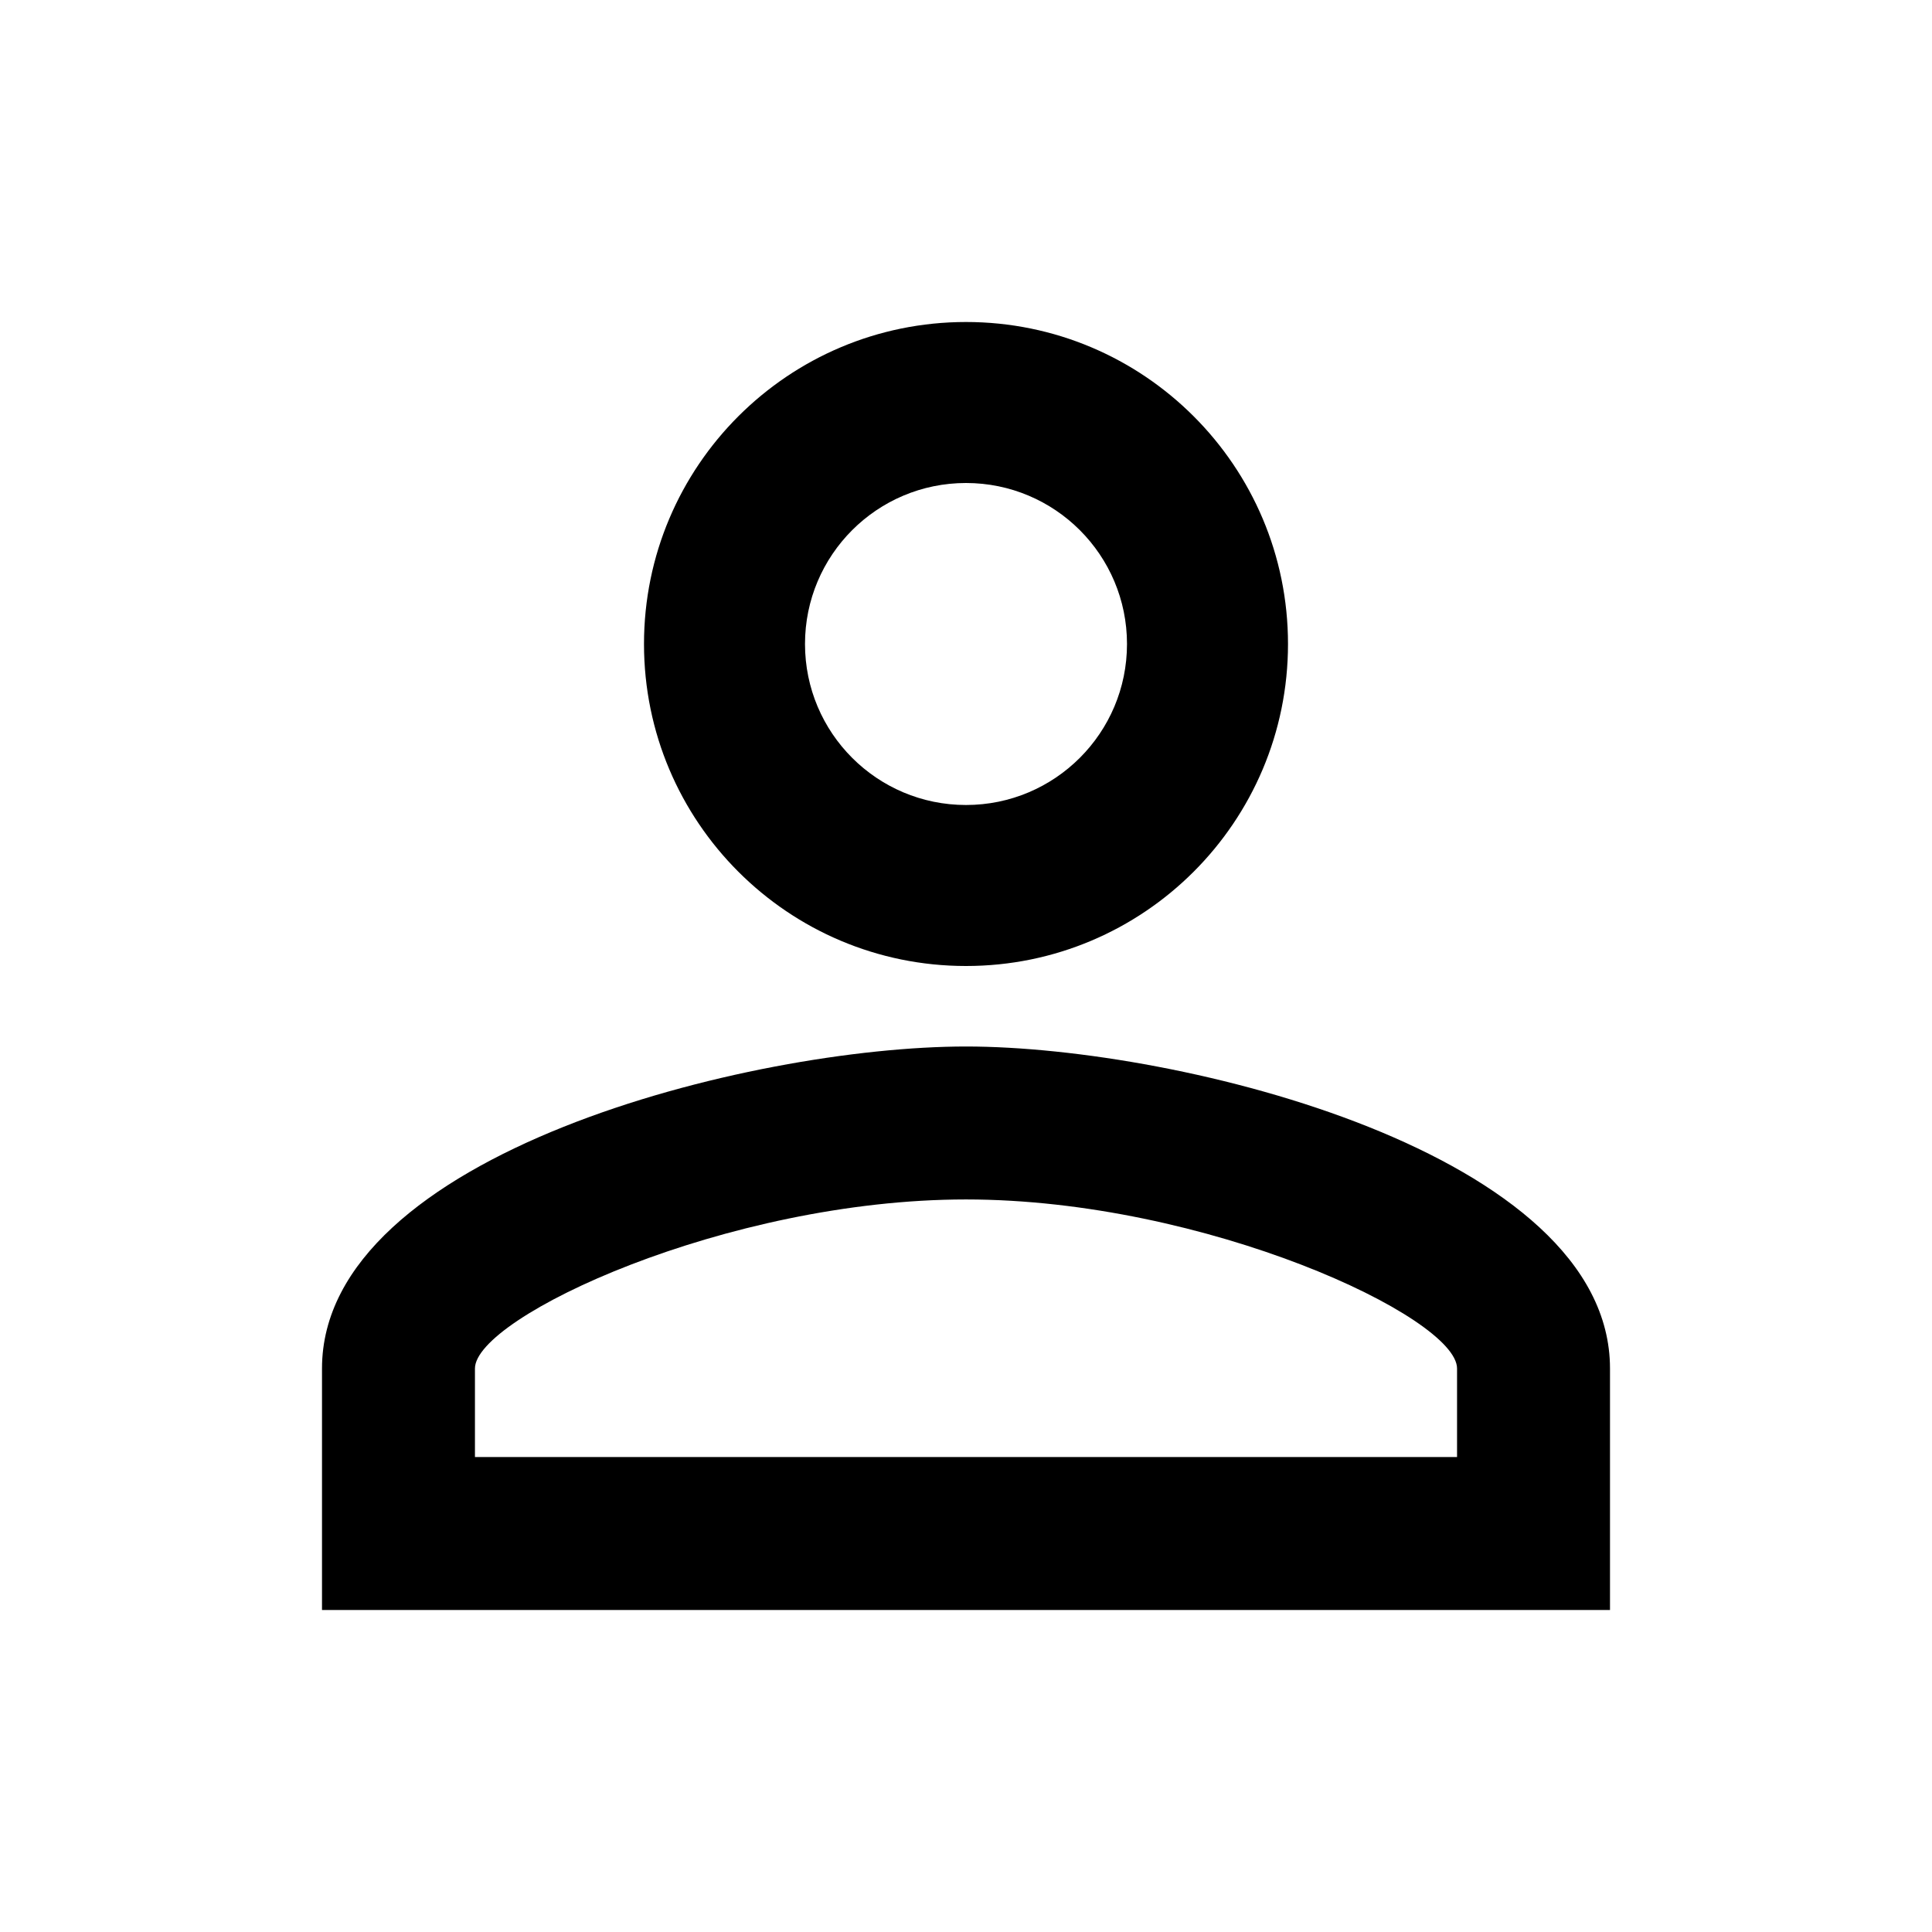
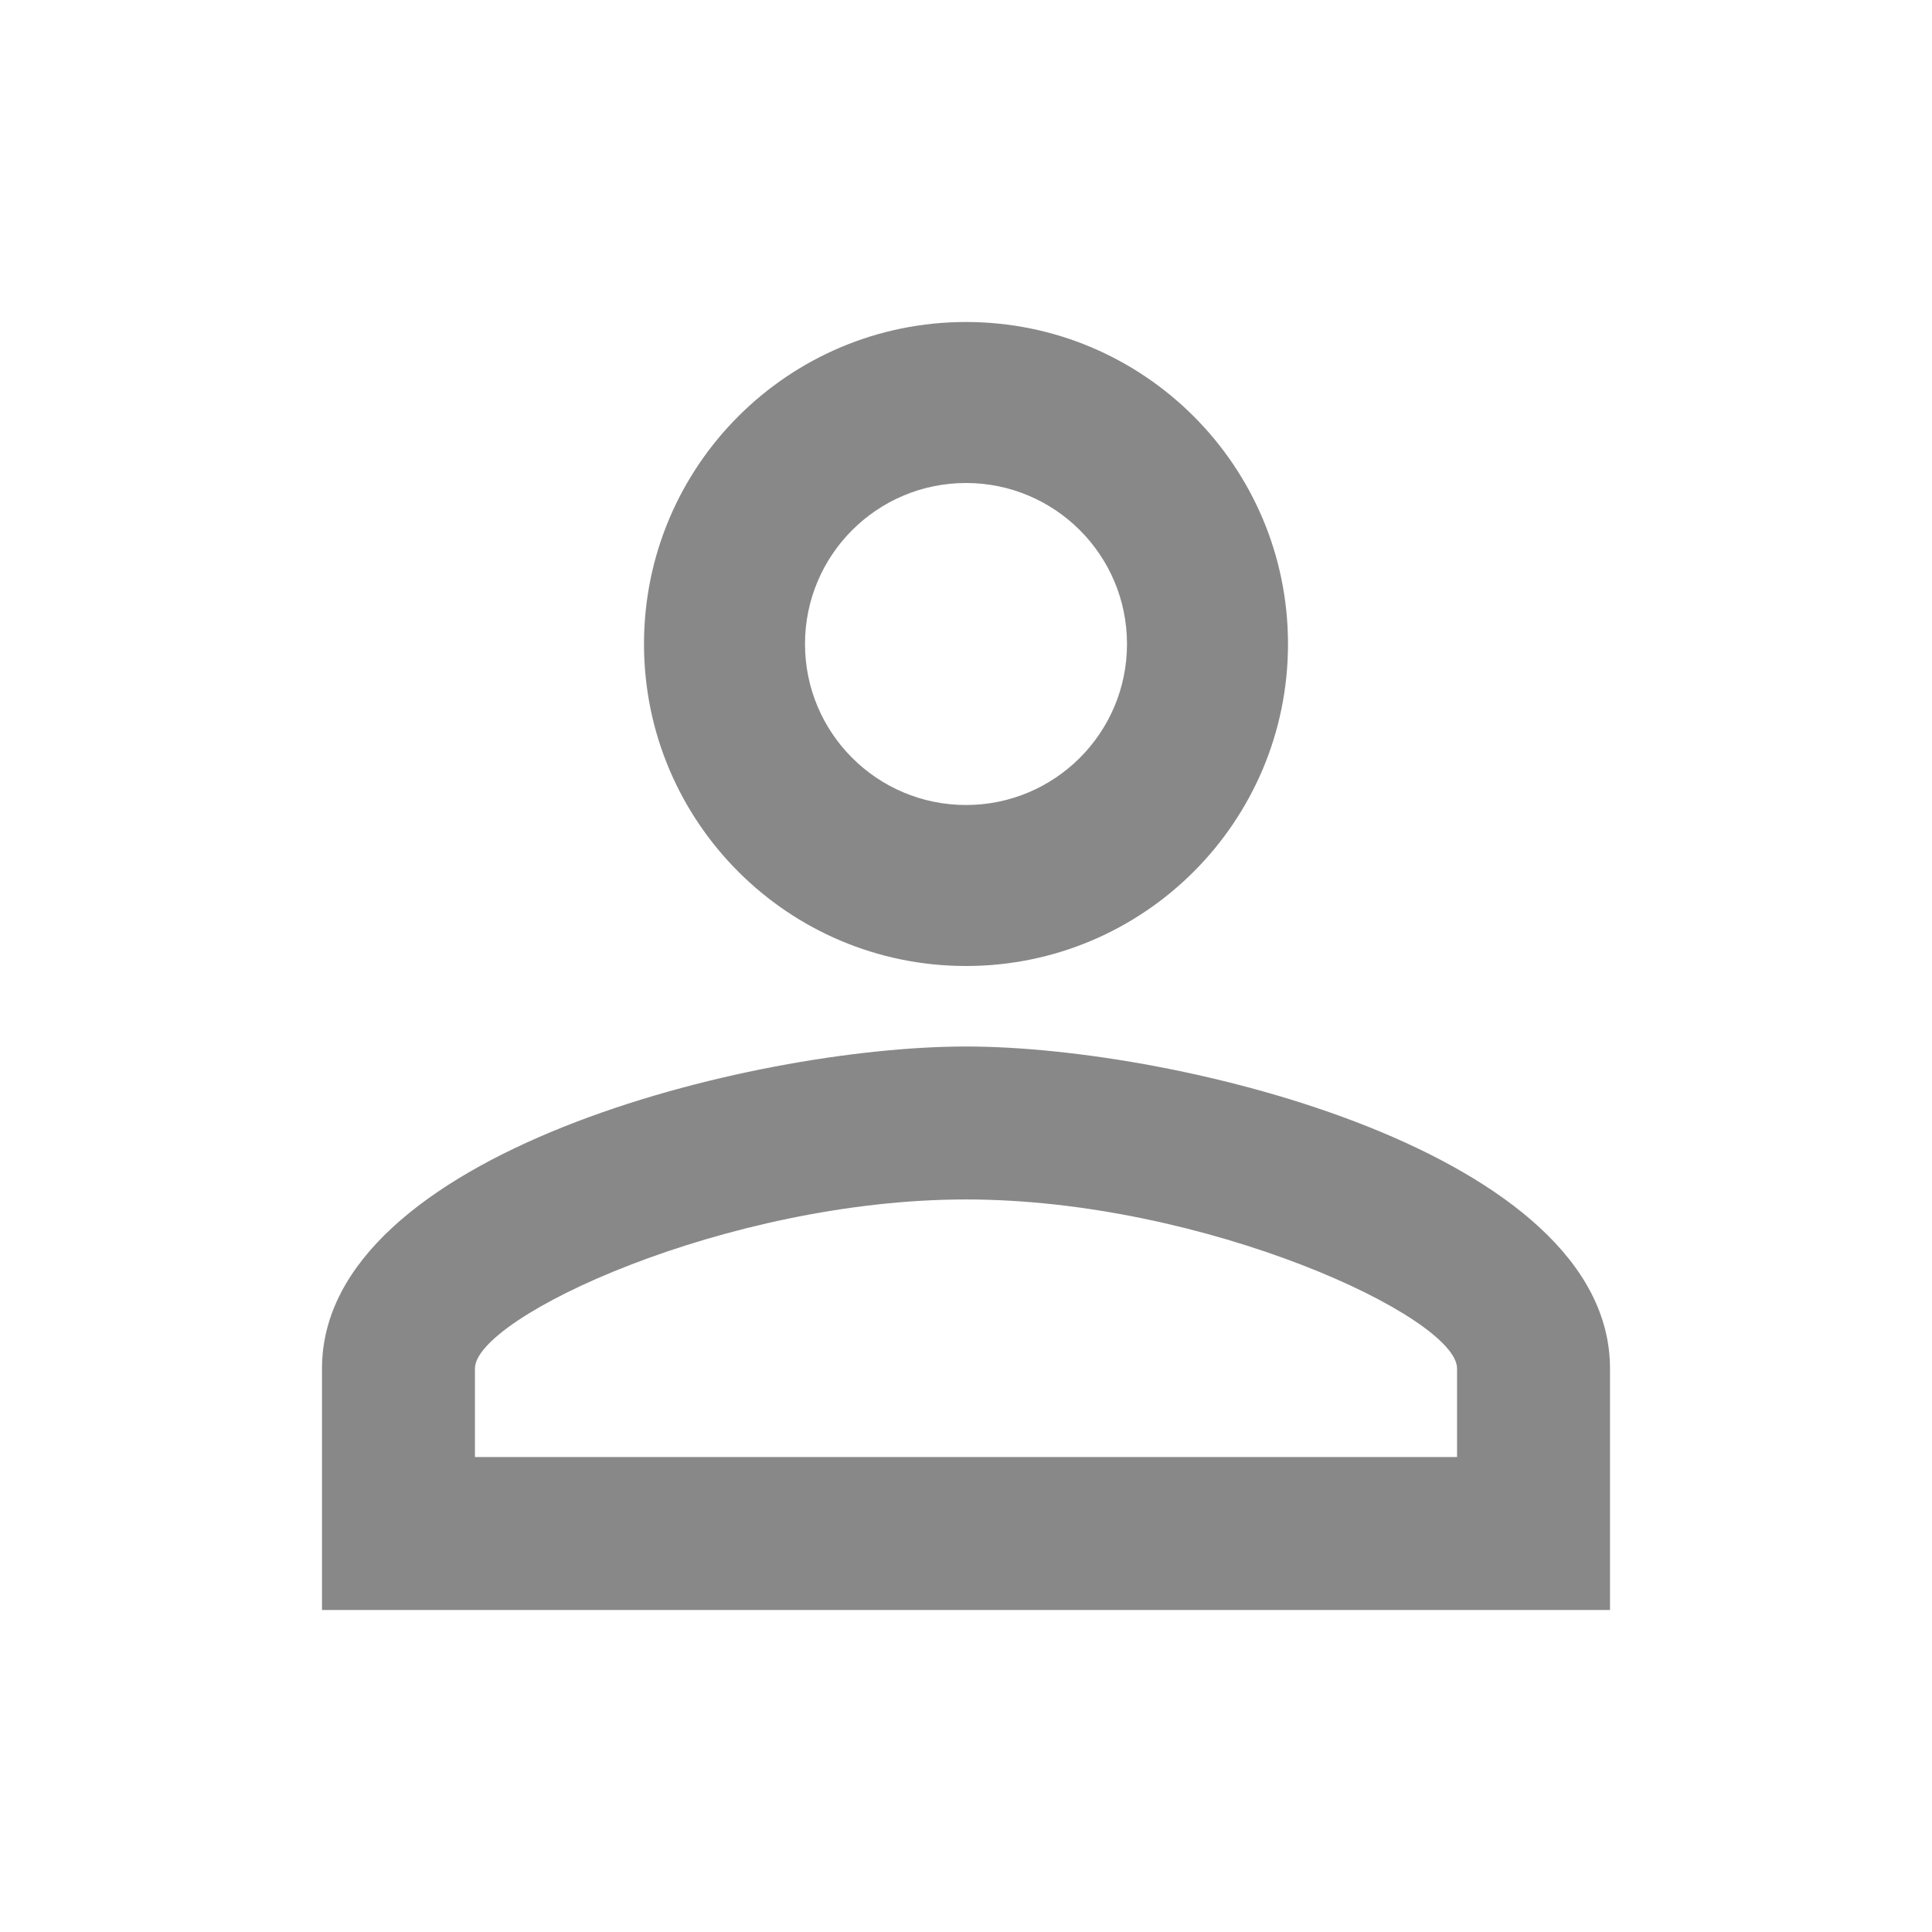
- <svg xmlns="http://www.w3.org/2000/svg" version="1.1" width="24" height="24" viewBox="0 0 24 24">
-   <path d="M12,4A4,4 0 0,1 16,8A4,4 0 0,1 12,12A4,4 0 0,1 8,8A4,4 0 0,1 12,4M12,6A2,2 0 0,0 10,8A2,2 0 0,0 12,10A2,2 0 0,0 14,8A2,2 0 0,0 12,6M12,13C14.67,13 20,14.33 20,17V20H4V17C4,14.33 9.33,13 12,13M12,14.9C9.03,14.9 5.9,16.36 5.9,17V18.1H18.1V17C18.1,16.36 14.97,14.9 12,14.9Z" />
+ <svg xmlns="http://www.w3.org/2000/svg" version="1.1" width="15" height="15" viewBox="0 0 24 24">
+   <path fill="rgb(136, 136, 136)" d="M12,4A4,4 0 0,1 16,8A4,4 0 0,1 12,12A4,4 0 0,1 8,8A4,4 0 0,1 12,4M12,6A2,2 0 0,0 10,8A2,2 0 0,0 12,10A2,2 0 0,0 14,8A2,2 0 0,0 12,6M12,13C14.67,13 20,14.33 20,17V20H4V17C4,14.33 9.33,13 12,13M12,14.9C9.03,14.9 5.9,16.36 5.9,17V18.1H18.1V17C18.1,16.36 14.97,14.9 12,14.9Z" />
</svg>
